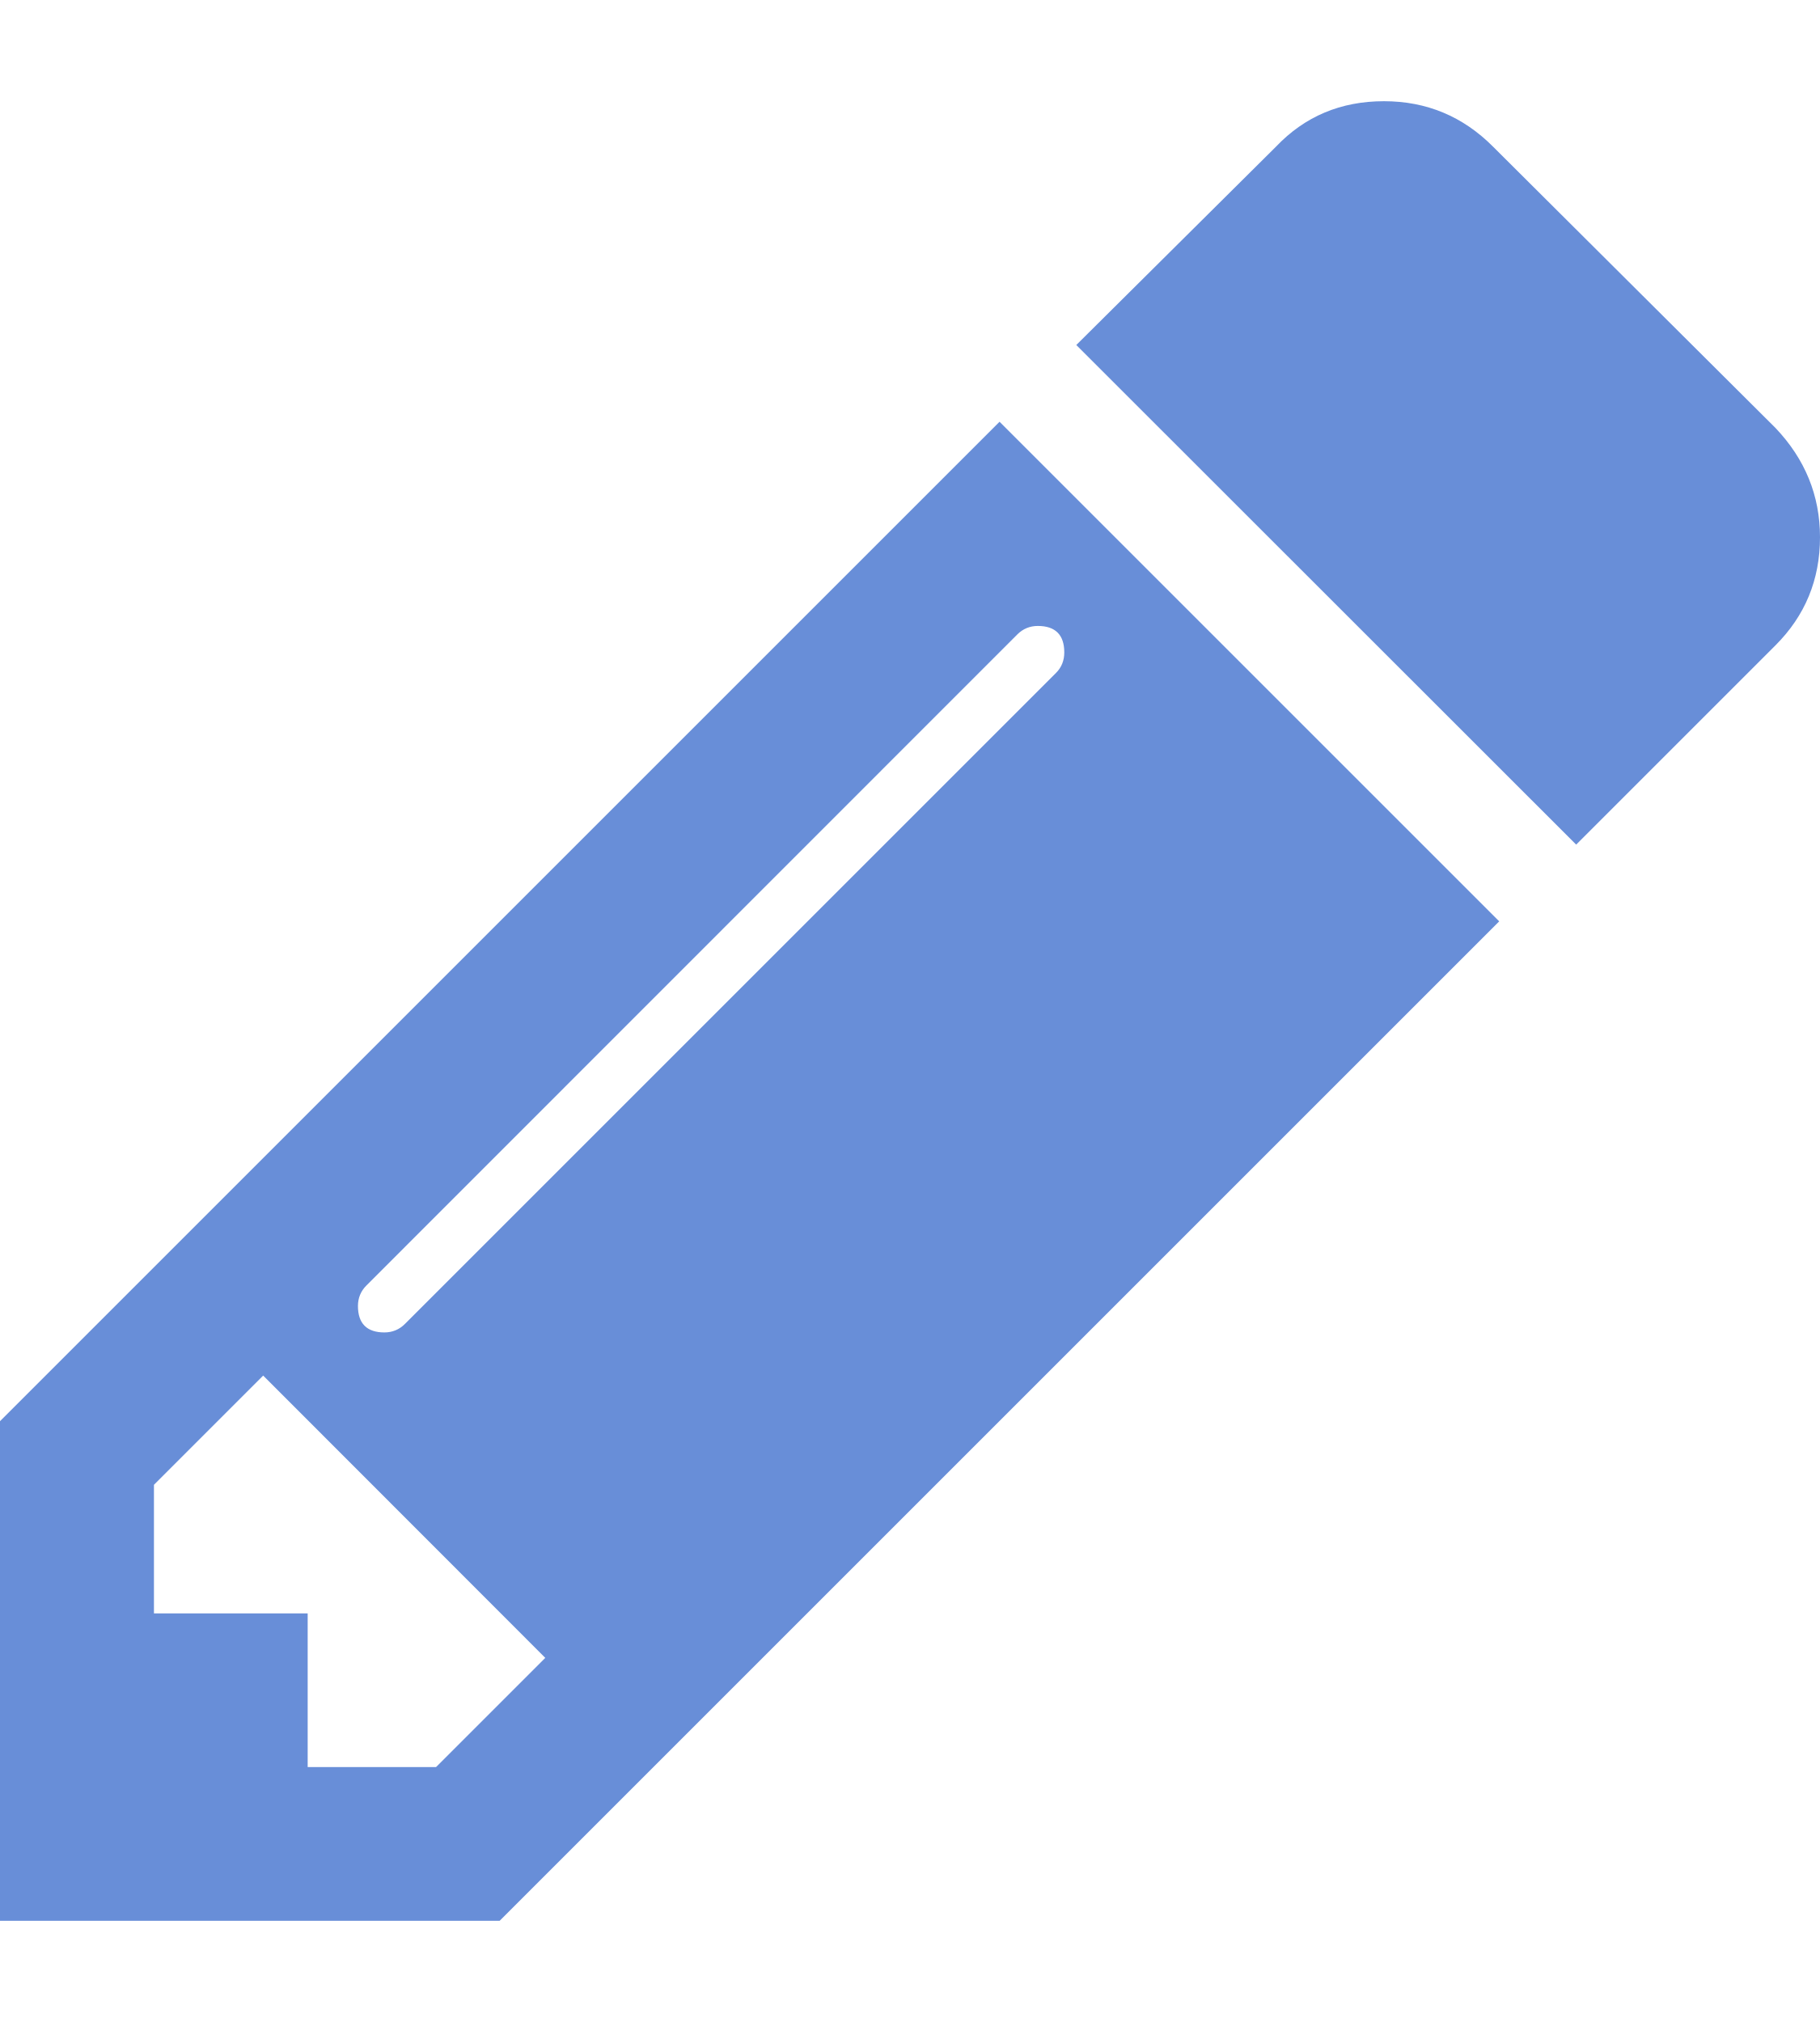
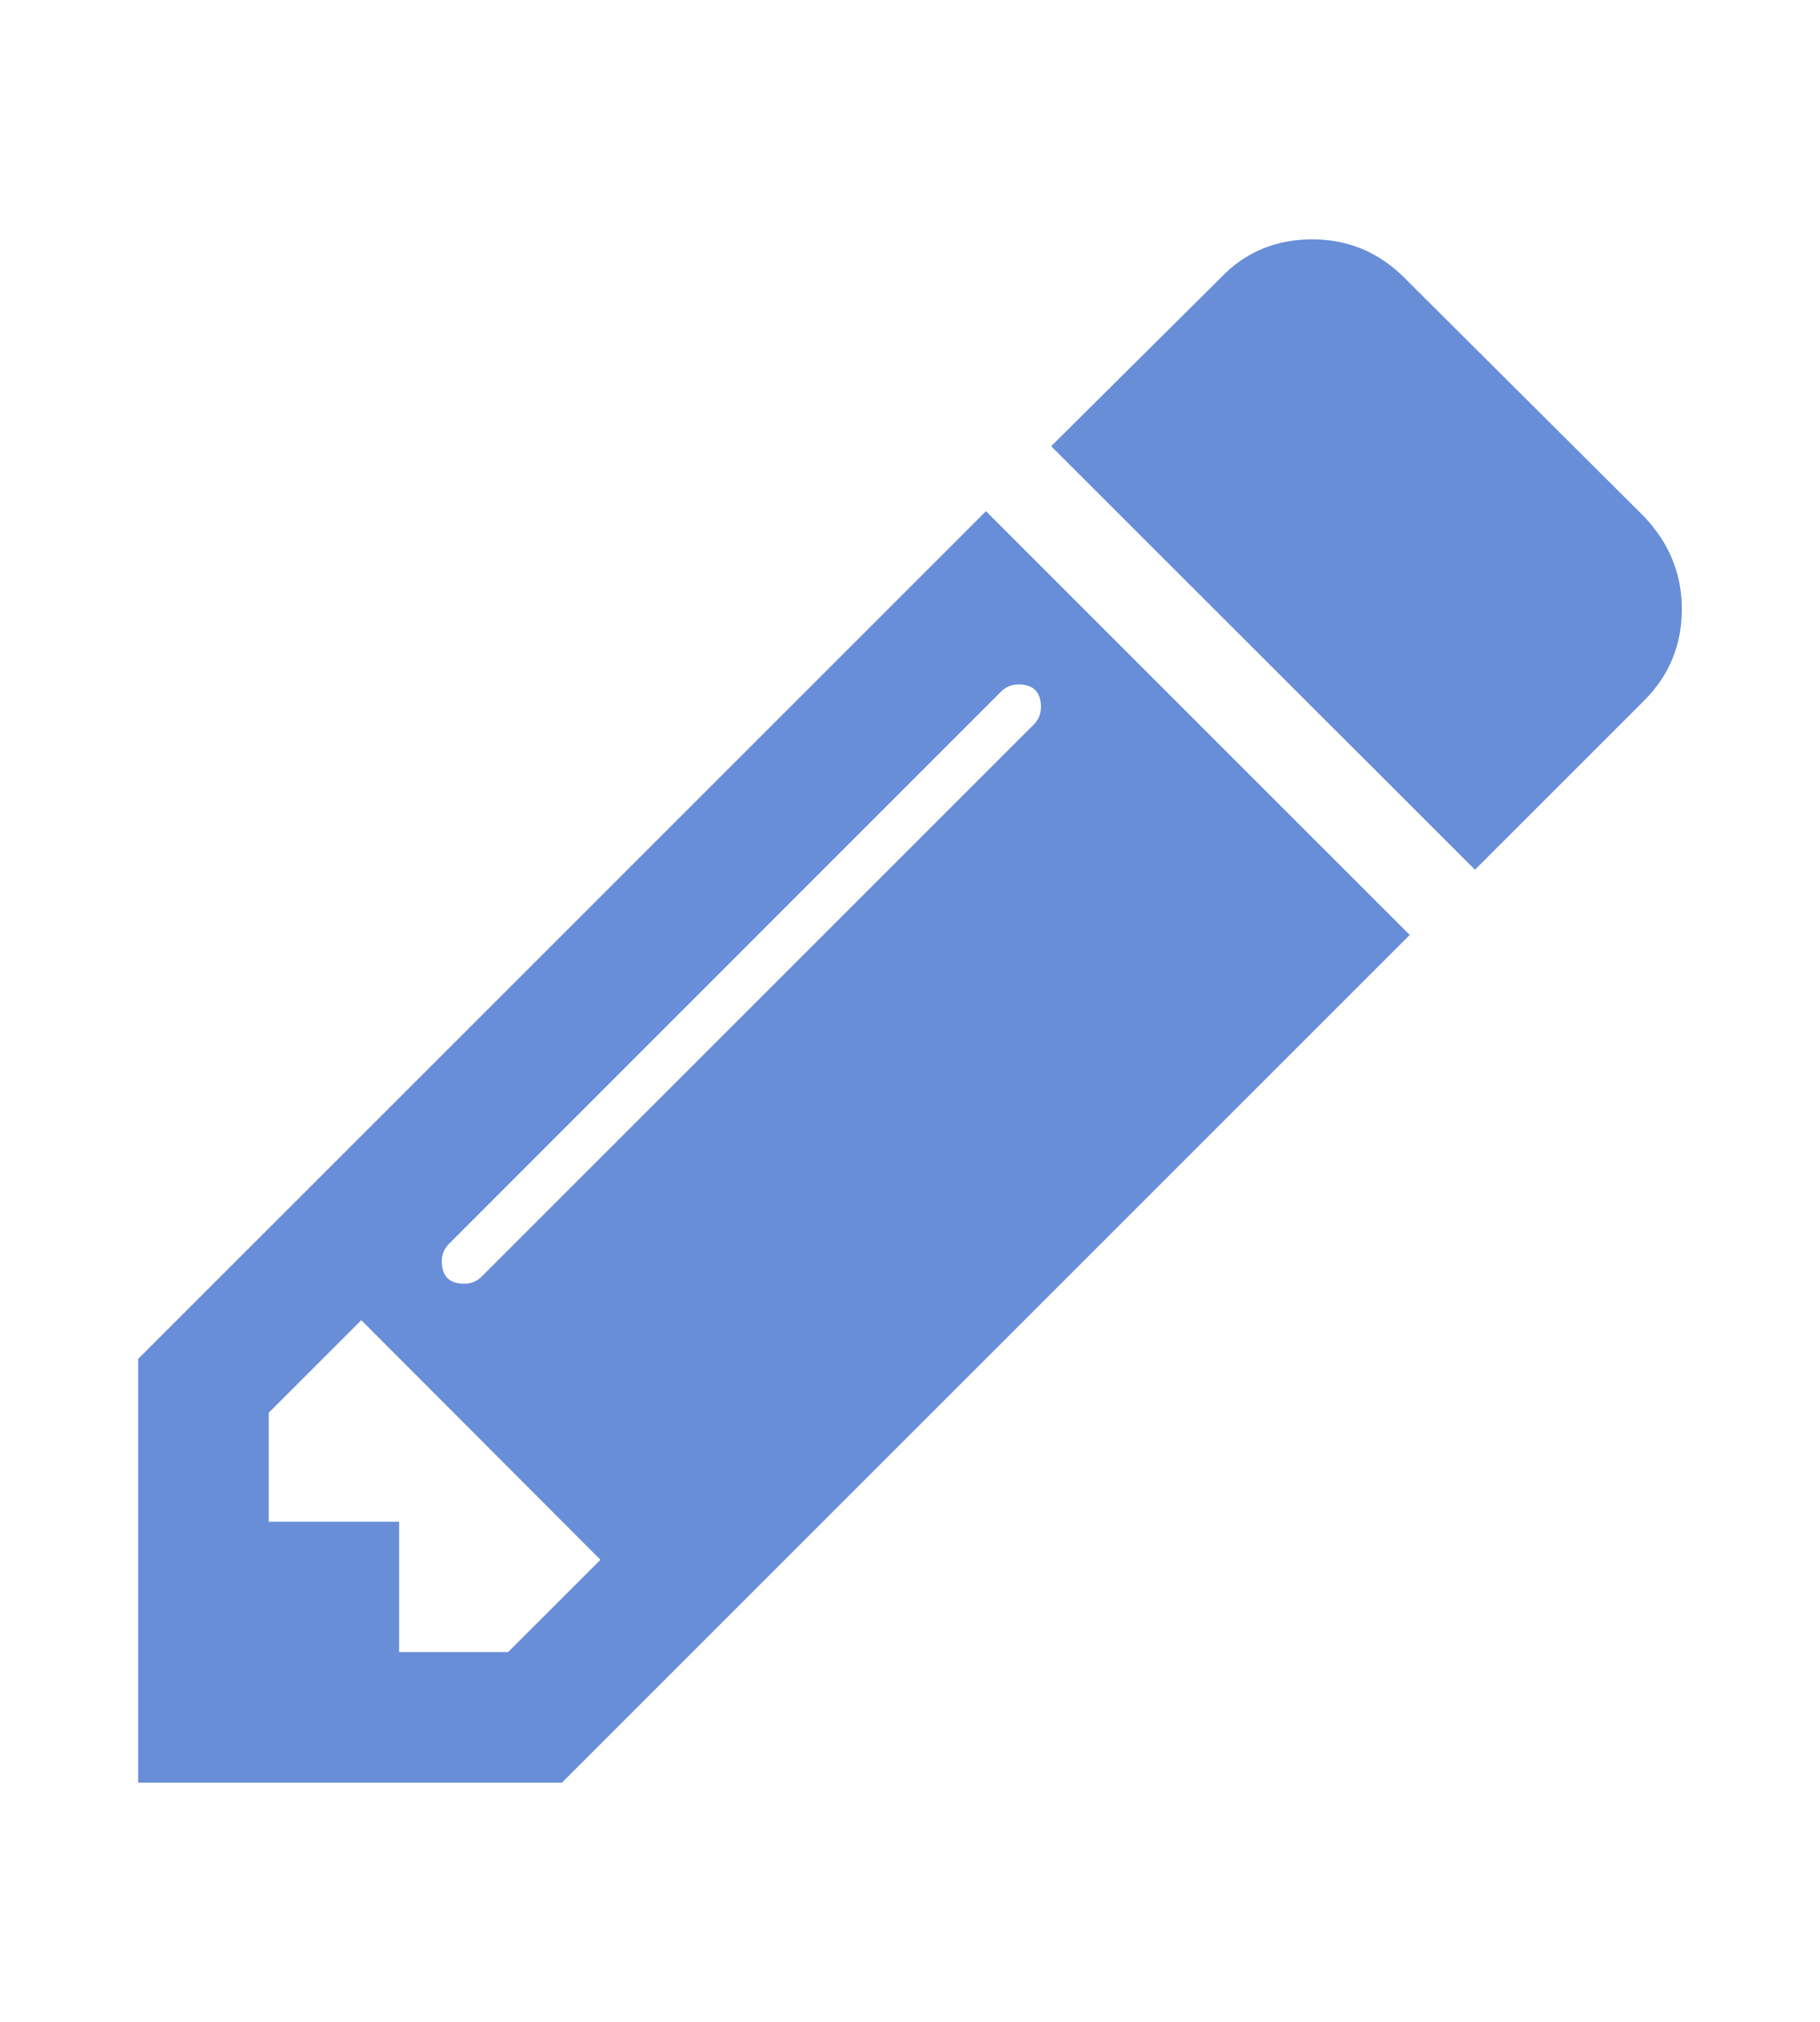
<svg xmlns="http://www.w3.org/2000/svg" version="1.1" id="Calque_1" x="0px" y="0px" viewBox="0 0 818.1 909" style="enable-background:new 0 0 818.1 909;" xml:space="preserve">
  <style type="text/css">
	.st0{fill:#688ED8;}
</style>
-   <path class="st0" d="M196,794.4l49.1-49.1L118.3,618.4l-49.1,49.1v57.8h69.1v69.1L196,794.4L196,794.4z M478.4,293.3  c0-7.9-4-11.9-11.9-11.9c-3.6,0-6.7,1.3-9.2,3.8L164.7,577.9c-2.5,2.5-3.8,5.6-3.8,9.2c0,7.9,4,11.9,11.9,11.9  c3.6,0,6.7-1.3,9.2-3.8l292.7-292.7C477.2,300,478.4,296.9,478.4,293.3z M449.3,189.6l224.6,224.6L224.6,863.5H0V638.9L449.3,189.6z   M818.1,241.5c0,19.1-6.7,35.3-20,48.6l-89.6,89.6L483.8,155.1L573.5,66c13-13.7,29.2-20.5,48.6-20.5c19.1,0,35.5,6.8,49.1,20.5  l126.9,126.4C811.4,206.4,818.1,222.8,818.1,241.5z" />
+   <path class="st0" d="M228.3,742.8l41.6-41.6L162.4,593.5l-41.6,41.6v49h58.6v58.6H228.3L228.3,742.8z M467.9,317.8  c0-6.7-3.4-10.1-10.1-10.1c-3.1,0-5.7,1.1-7.8,3.2L201.8,559.2c-2.1,2.1-3.2,4.7-3.2,7.8c0,6.7,3.4,10.1,10.1,10.1  c3.1,0,5.7-1.1,7.8-3.2l248.3-248.3C466.9,323.5,467.9,320.8,467.9,317.8z M443.2,229.8l190.5,190.5L252.6,801.4H62.1V610.9  L443.2,229.8z M756,273.8c0,16.2-5.7,29.9-17,41.2l-76,76L472.5,200.6l76.1-75.6c11-11.6,24.8-17.4,41.2-17.4  c16.2,0,30.1,5.8,41.6,17.4L739,232.2C750.3,244.1,756,258,756,273.8z" />
</svg>
